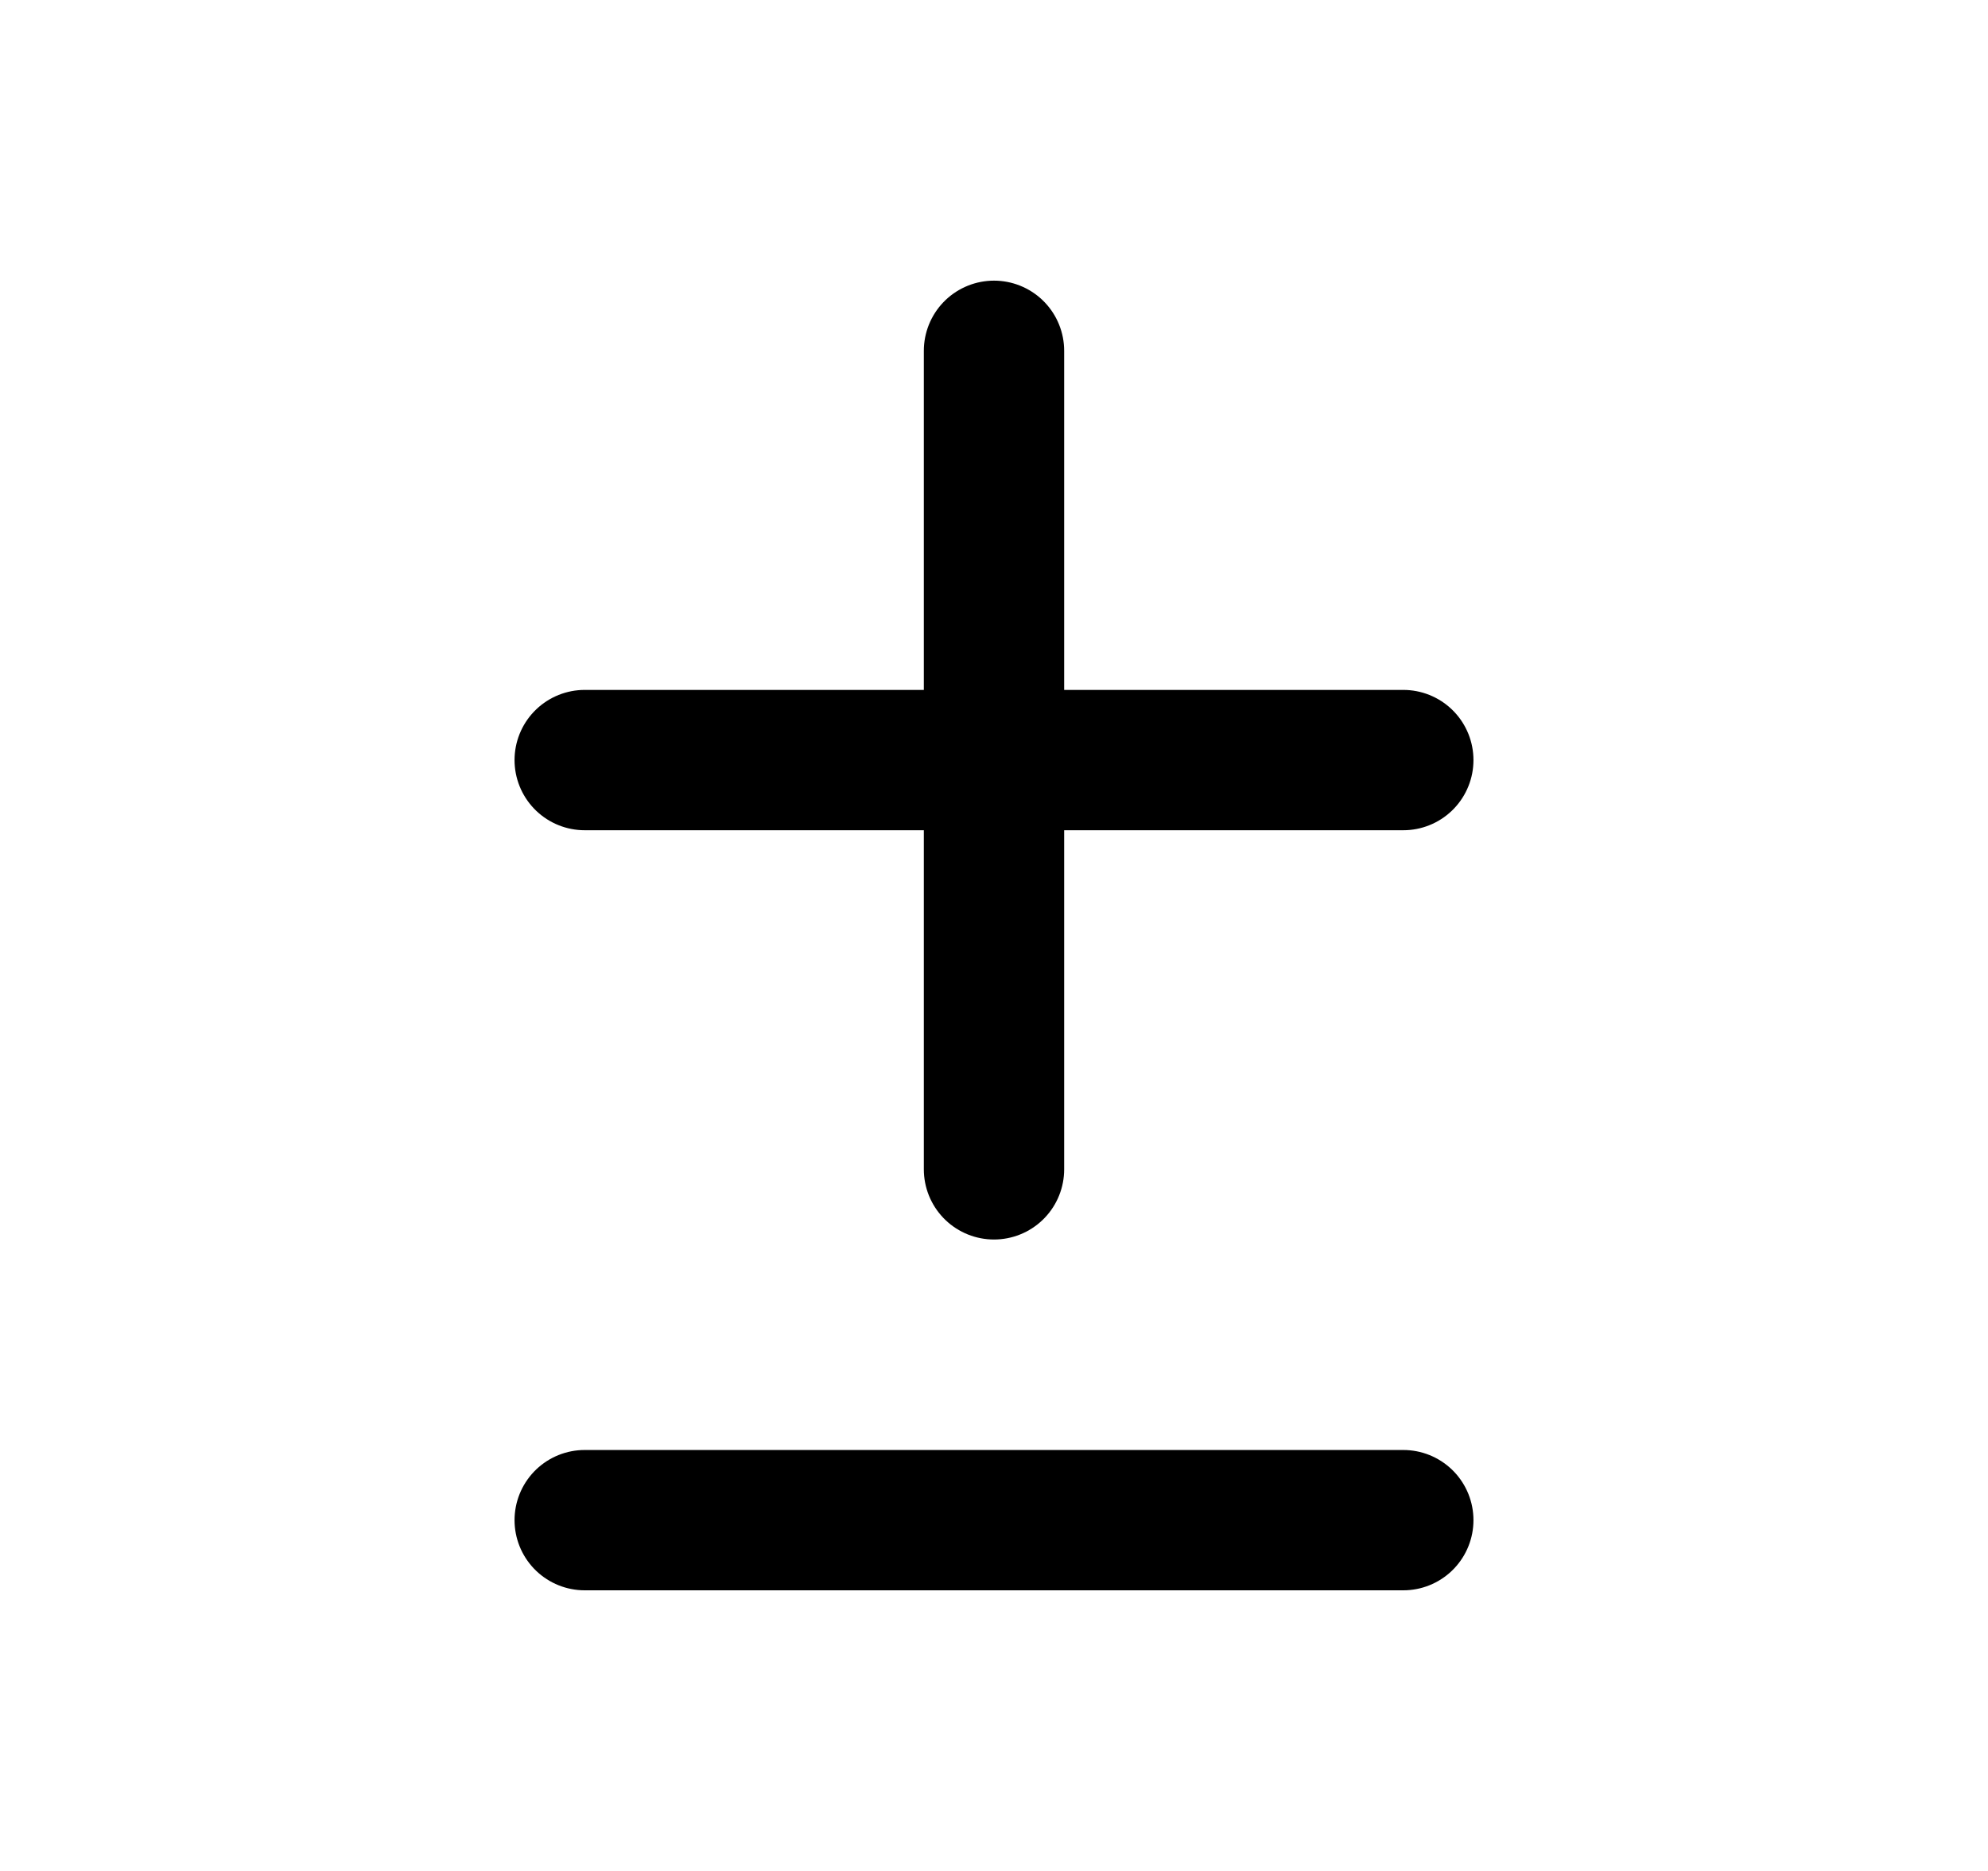
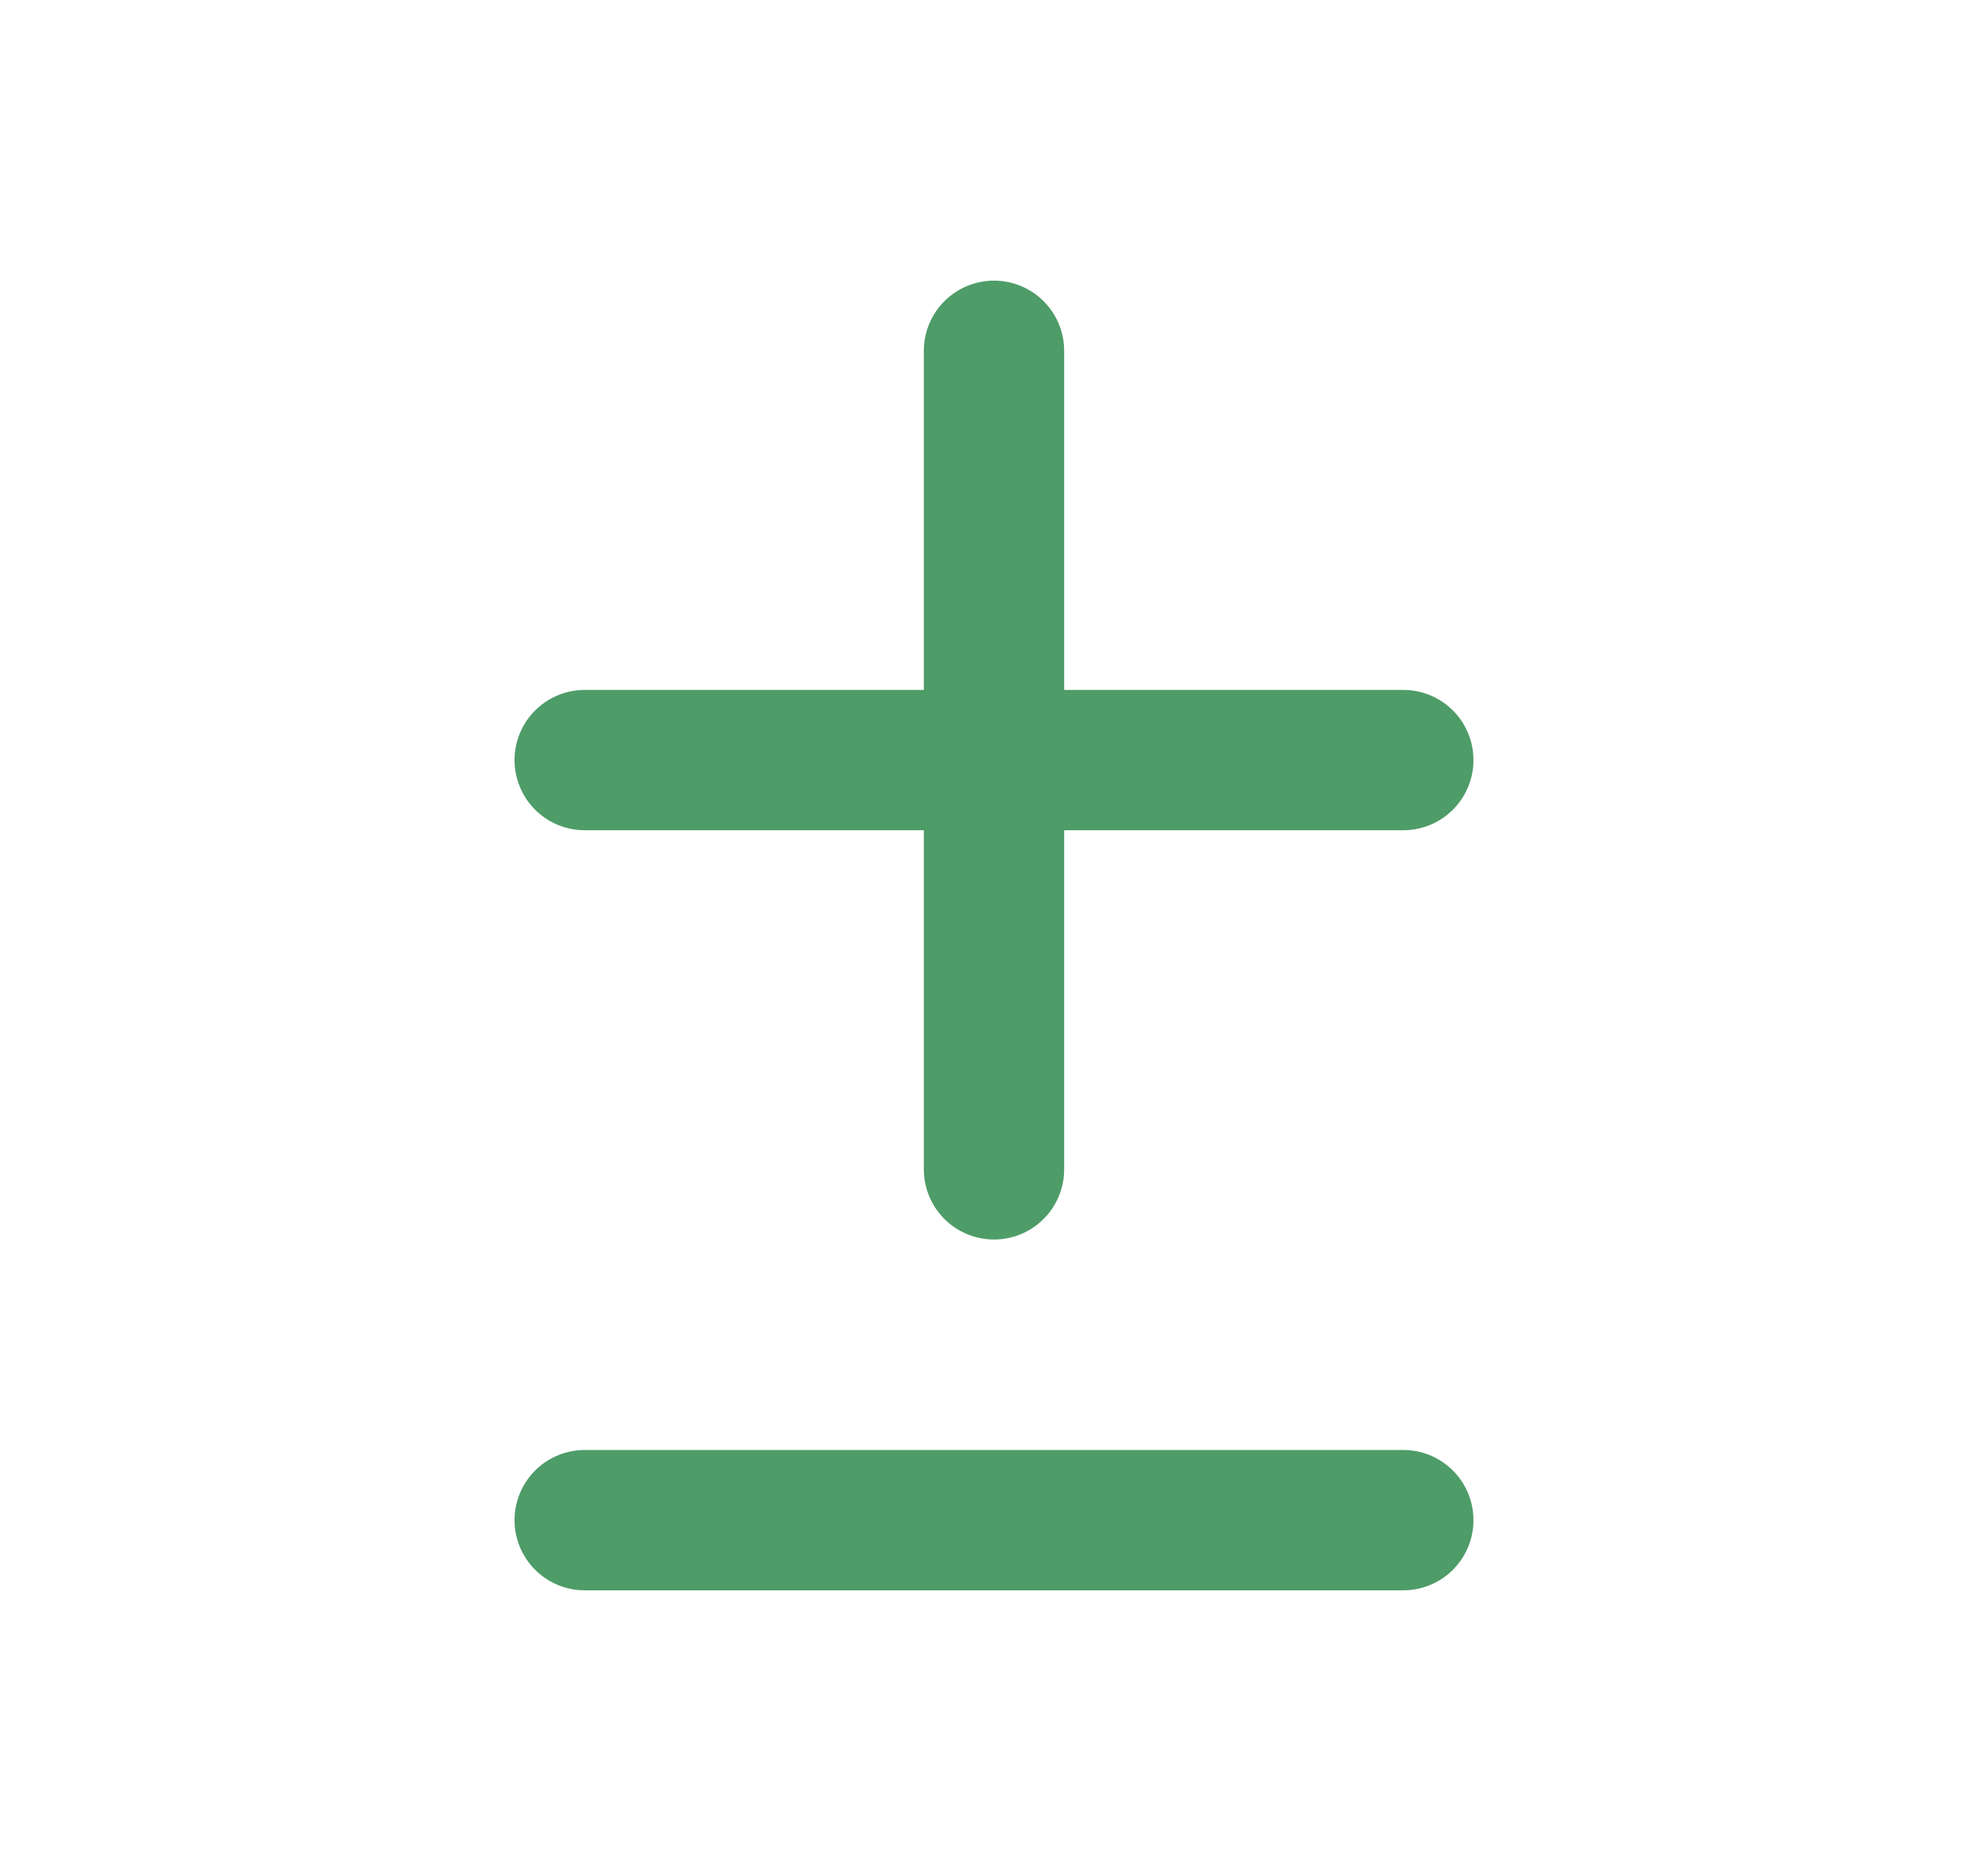
<svg xmlns="http://www.w3.org/2000/svg" width="17" height="16" viewBox="0 0 17 16" fill="none">
-   <path d="M8.5 3L8.5 10" stroke="black" stroke-width="1.2" stroke-linecap="round" stroke-linejoin="round" />
-   <path d="M5 6.5H12" stroke="black" stroke-width="1.2" stroke-linecap="round" stroke-linejoin="round" />
-   <path d="M5 13H12" stroke="black" stroke-width="1.2" stroke-linecap="round" stroke-linejoin="round" />
+   <path d="M8.5 3L8.5 10" stroke="#4E9C68" stroke-width="1.2" stroke-linecap="round" stroke-linejoin="round" />
+   <path d="M5 6.5H12" stroke="#4E9C68" stroke-width="1.2" stroke-linecap="round" stroke-linejoin="round" />
+   <path d="M5 13H12" stroke="#4E9C68" stroke-width="1.2" stroke-linecap="round" stroke-linejoin="round" />
</svg>
